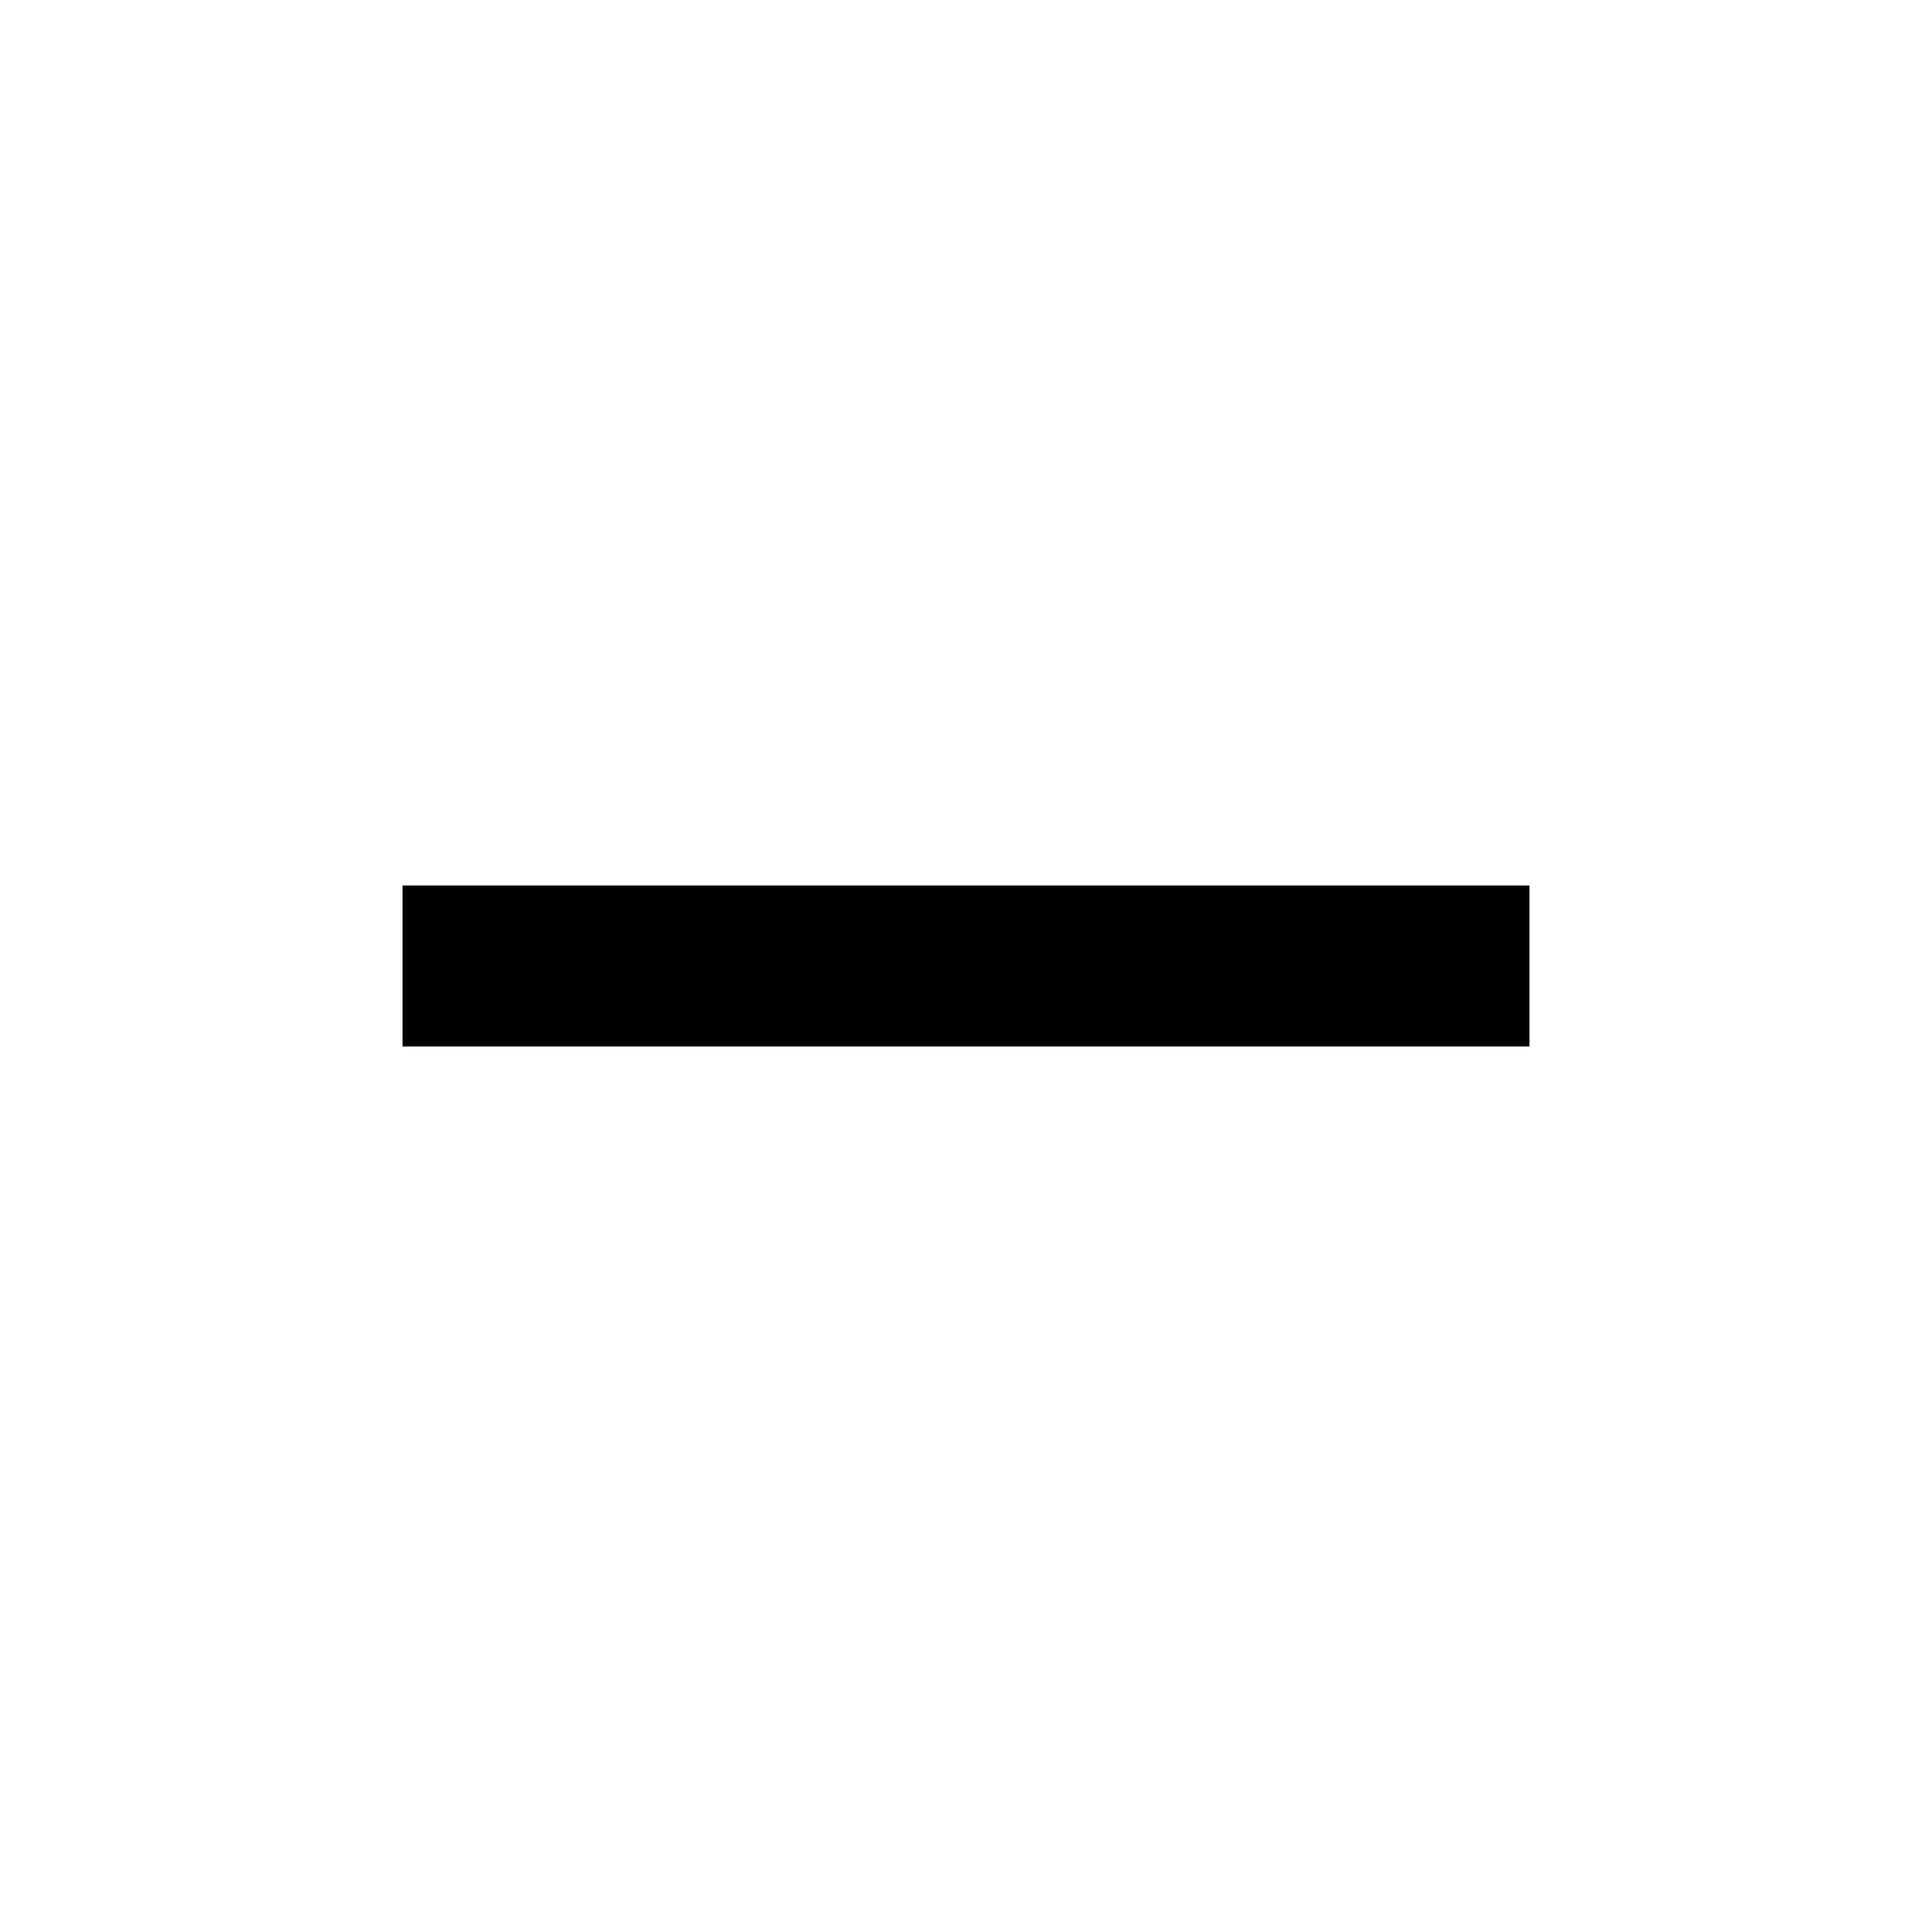
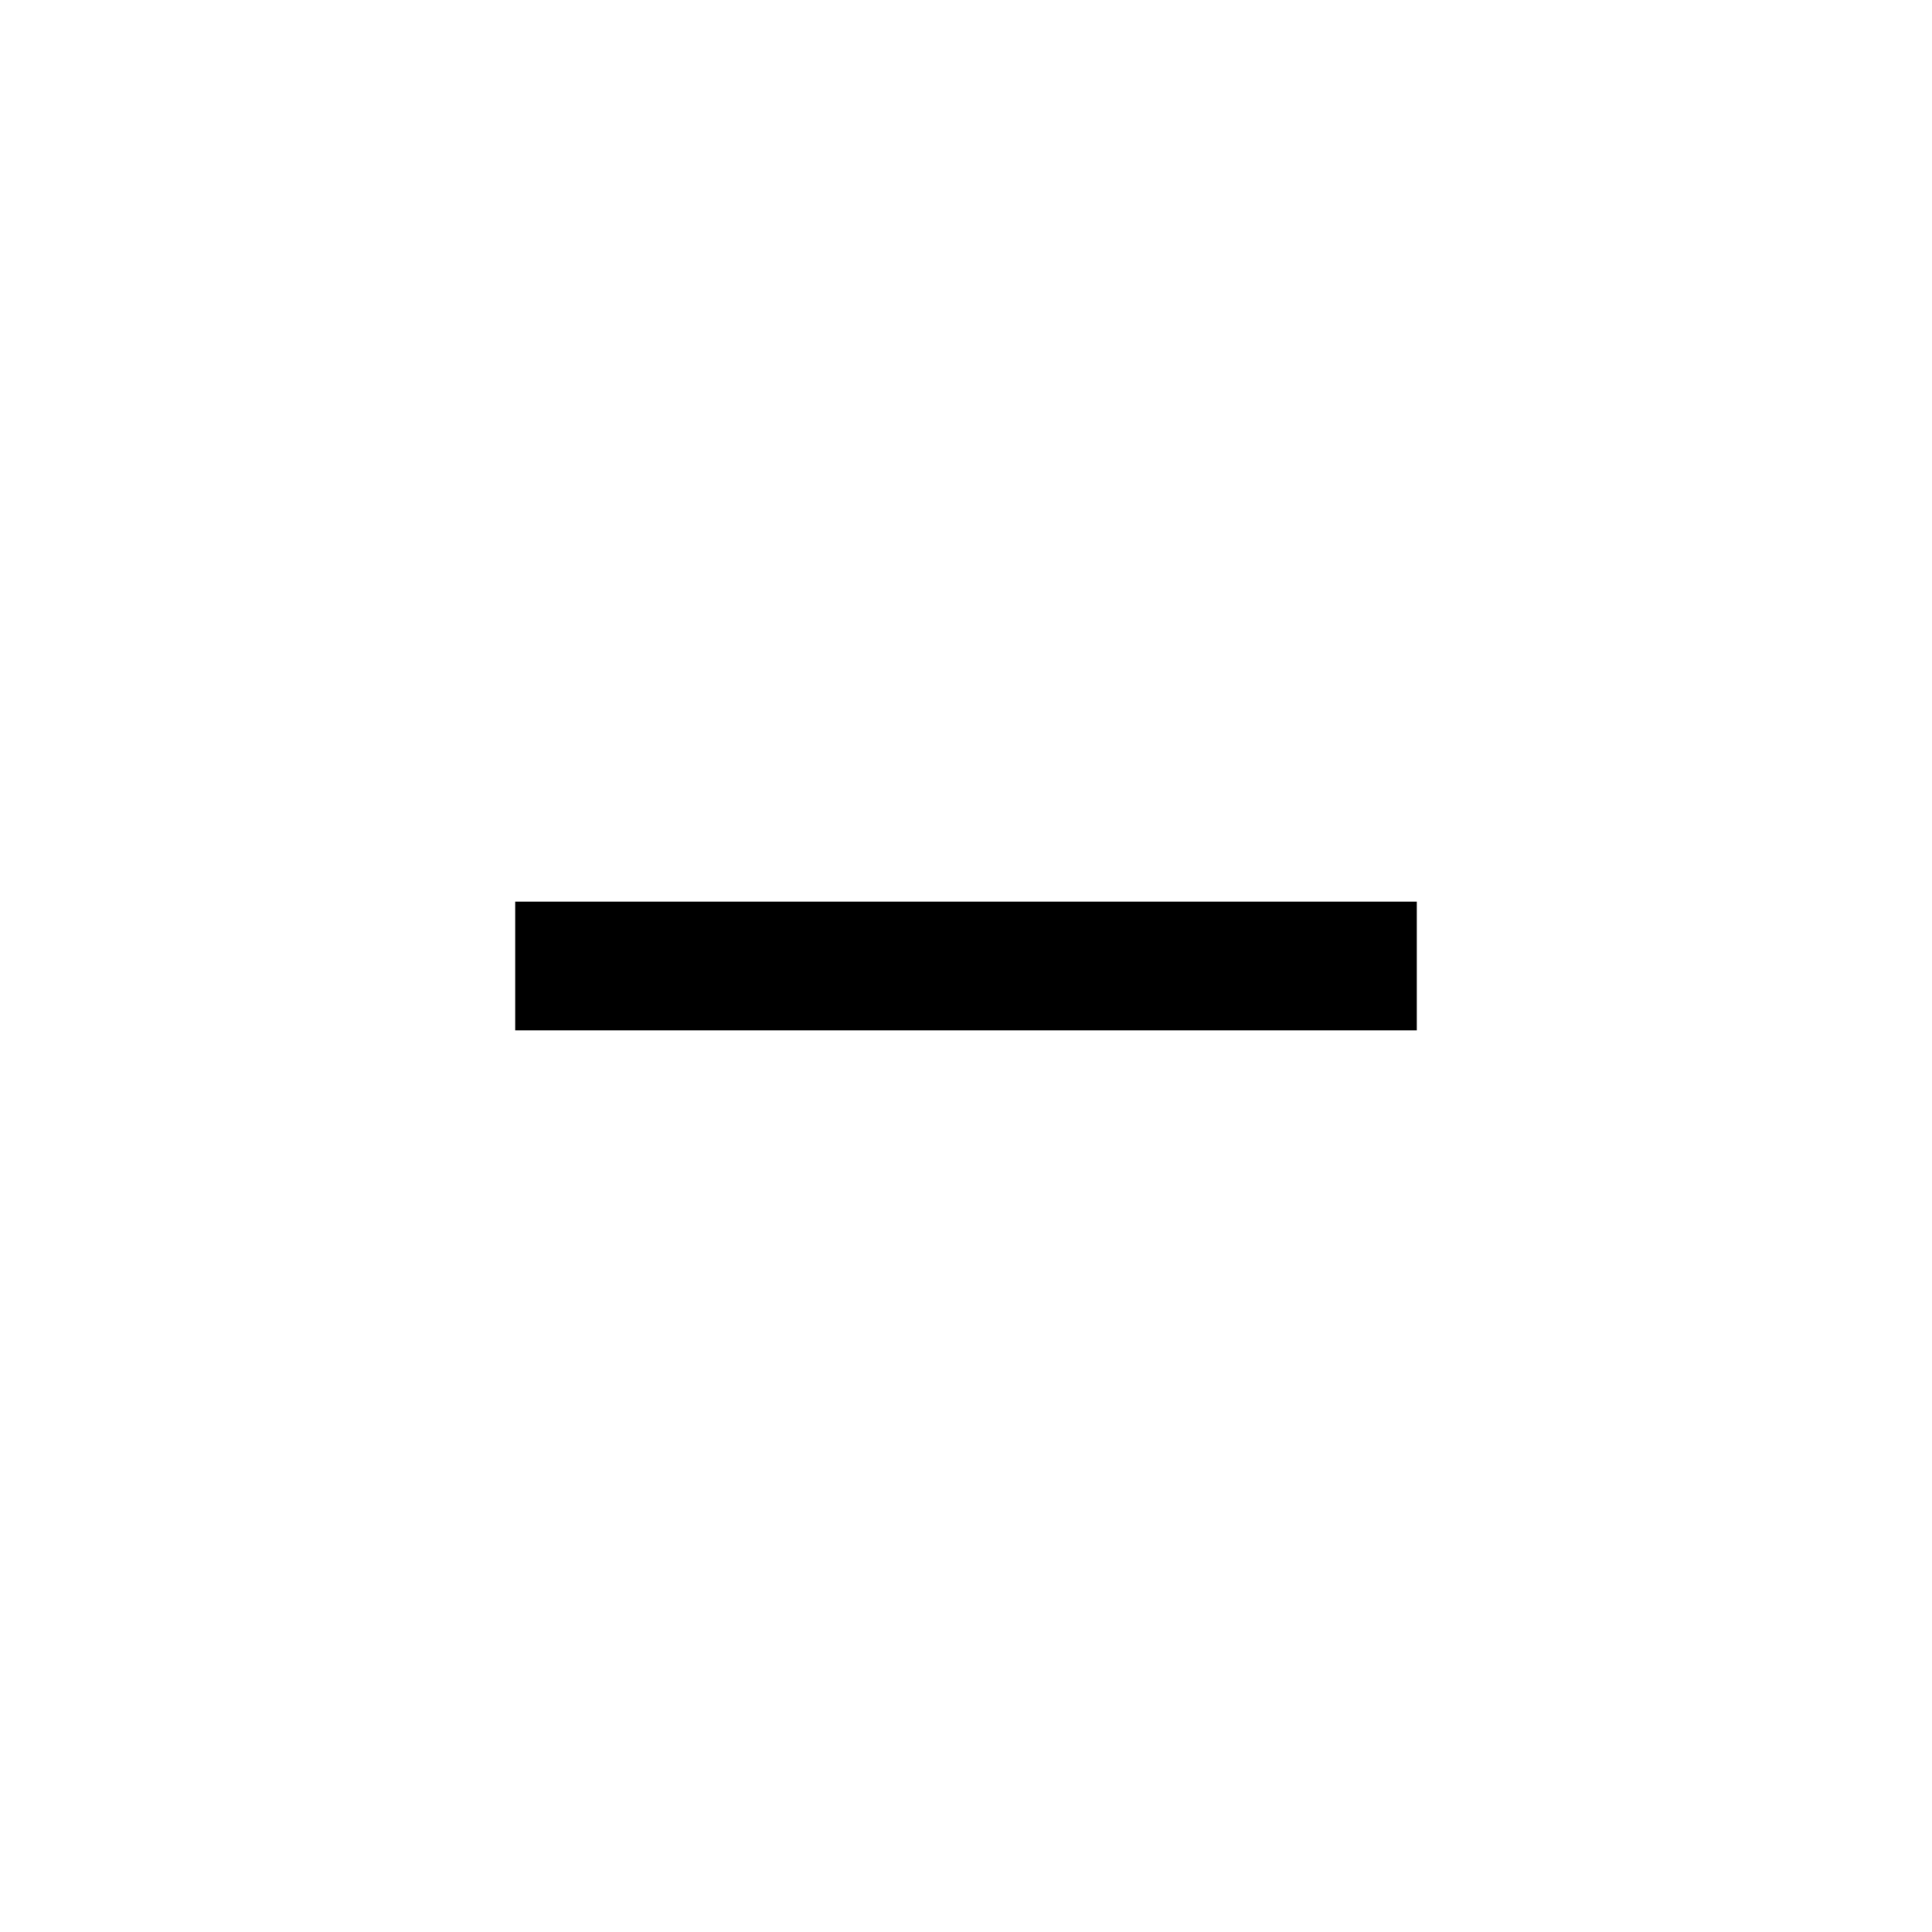
- <svg xmlns="http://www.w3.org/2000/svg" width="1024px" height="1024px" viewBox="0 0 1024 1024" version="1.1">
-   <defs />
-   <path d="M810.667,554.667 L213.333,554.667 L213.333,469.333 L810.667,469.333 L810.667,554.667 L810.667,554.667 Z" id="Shape" />
+ <svg xmlns="http://www.w3.org/2000/svg" version="1.1" x="0px" y="0px" viewBox="0 0 48 48" style="enable-background:new 0 0 48 48;" xml:space="preserve">
+   <path d="M35.2,25.6H12.8v-3.2h22.4V25.6L35.2,25.6z" />
</svg>
